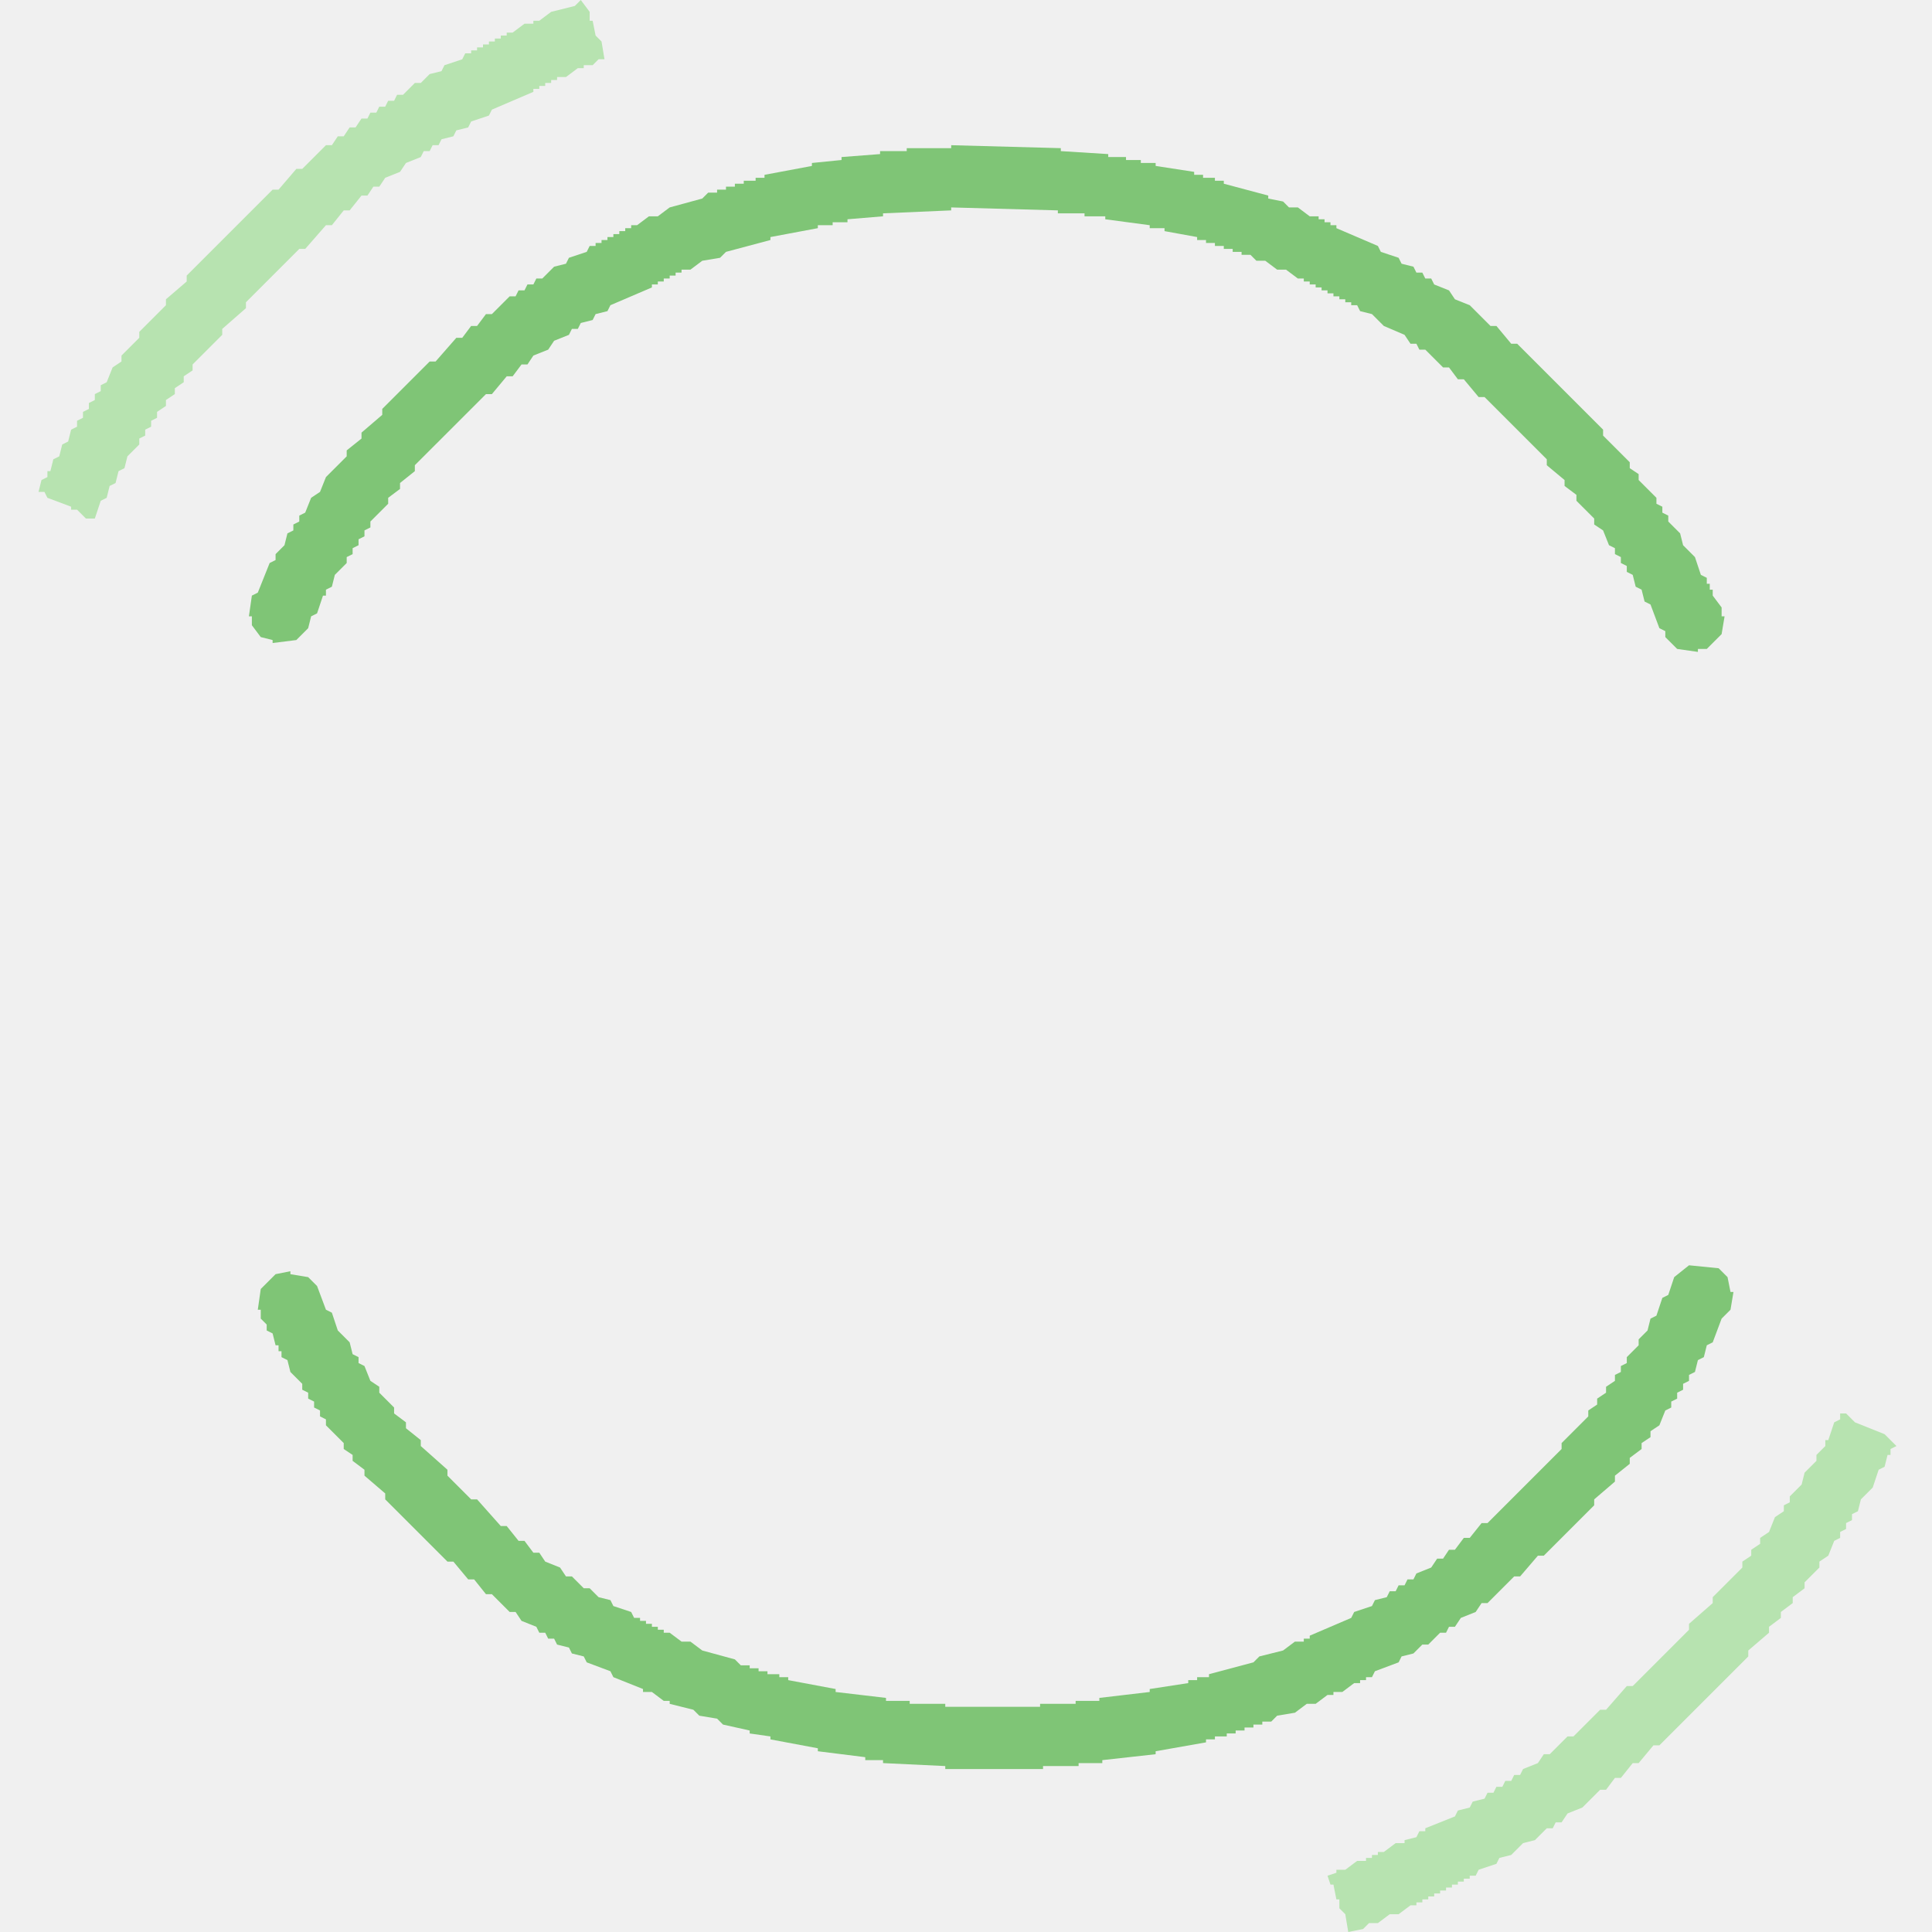
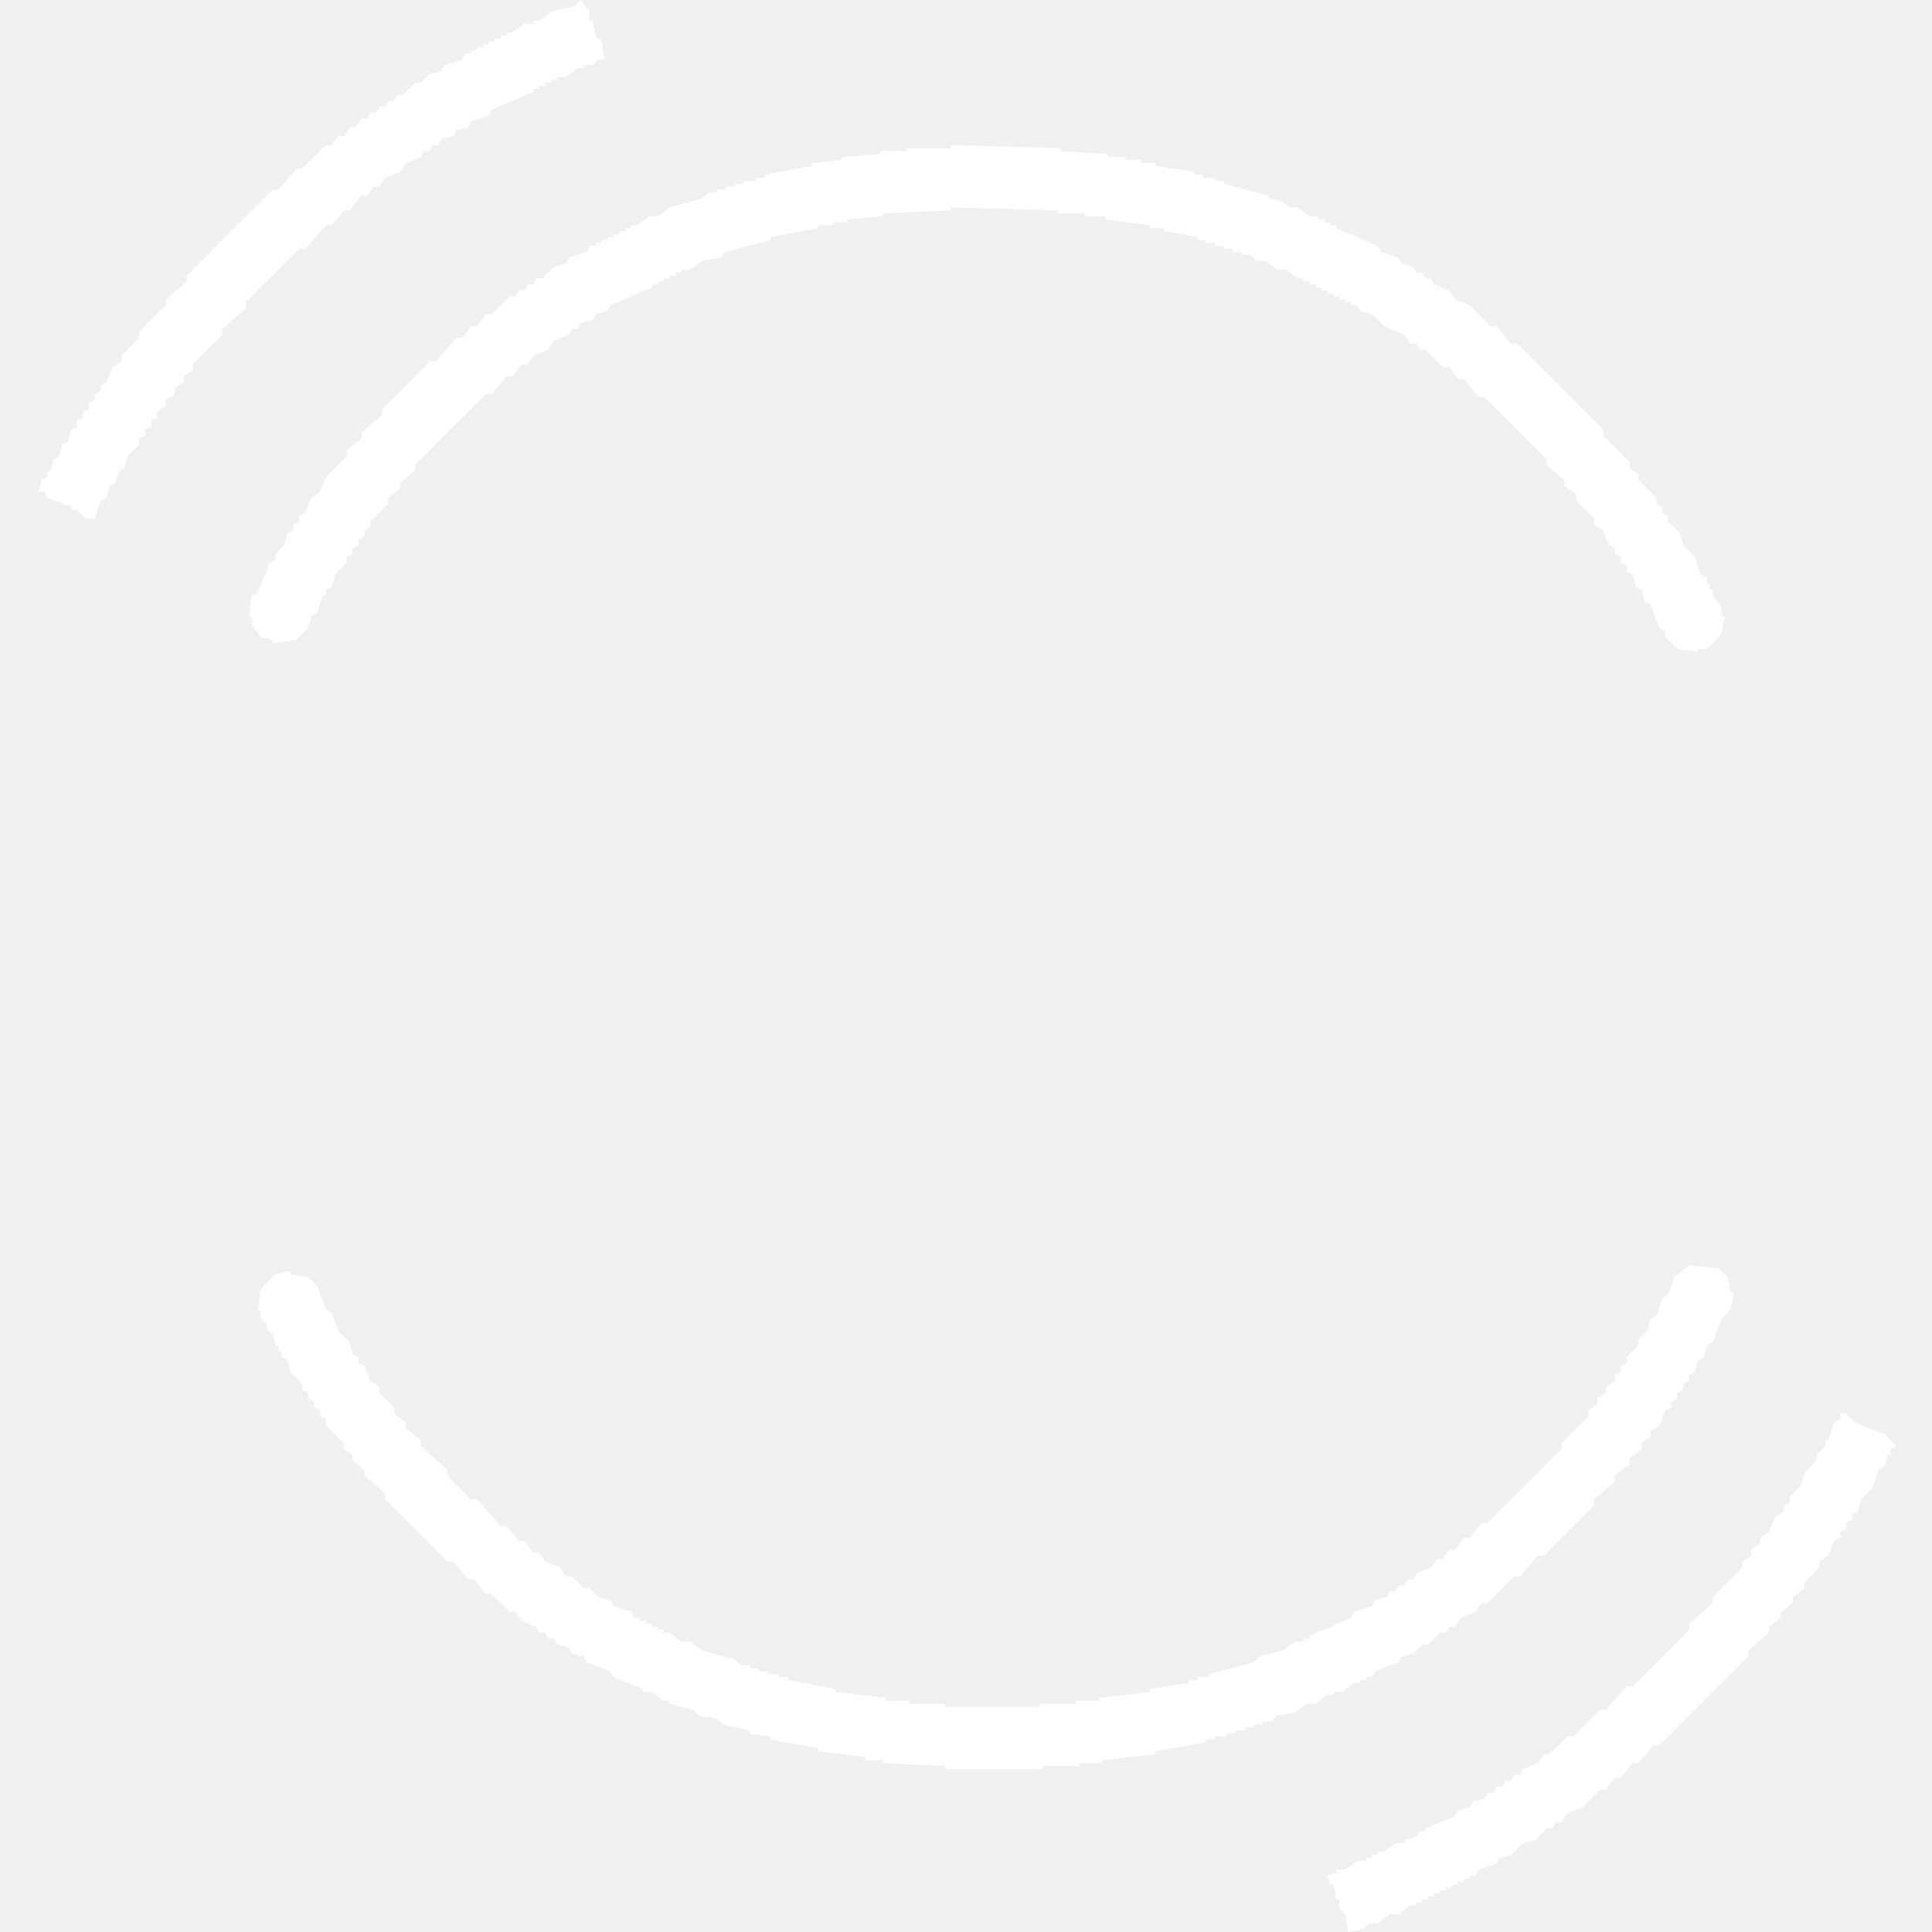
<svg xmlns="http://www.w3.org/2000/svg" viewBox="444 0 652 652" role="img" aria-label="Emblème de Lachapelle-sous-Chaux">
-   <path fill="#b7e3b0" d="M640,0 643,4 643,7 644,7 645,12 647,14 648,20 646,20 644,22 641,22 641,23 639,23 635,26 632,26 632,27 630,27 630,28 628,28 628,29 626,29 626,30 624,30 624,31 610,37 609,39 603,41 602,43 598,44 597,46 593,47 592,49 590,49 589,51 587,51 586,53 581,55 579,58 574,60 572,63 570,63 568,66 566,66 562,71 560,71 556,76 554,76 547,84 545,84 527,102 527,104 519,111 519,113 509,123 509,125 506,127 506,129 503,131 503,133 500,135 500,137 497,139 497,141 495,142 495,144 493,145 493,147 491,148 491,150 487,154 486,158 484,159 483,163 481,164 480,168 478,169 476,175 473,175 470,172 468,172 468,171 460,168 459,166 457,166 458,162 460,161 460,159 461,159 462,155 464,154 465,150 467,149 468,145 470,144 470,142 472,141 472,139 474,138 474,136 476,135 476,133 478,132 478,130 480,129 482,124 485,122 485,120 491,114 491,112 500,103 500,101 507,95 507,93 536,64 538,64 544,57 546,57 554,49 556,49 558,46 560,46 562,43 564,43 566,40 568,40 569,38 571,38 572,36 574,36 575,34 577,34 578,32 580,32 584,28 586,28 589,25 593,24 594,22 600,20 601,18 603,18 603,17 605,17 605,16 607,16 607,15 609,15 609,14 611,14 611,13 613,13 613,12 615,12 615,11 617,11 621,8 624,8 624,7 626,7 630,4 638,2 640,0ZM1065,477 1067,477 1070,480 1080,484 1084,488 1082,489 1082,491 1081,491 1080,495 1078,496 1076,502 1072,506 1071,510 1069,511 1069,513 1067,514 1067,516 1065,517 1065,519 1063,520 1061,525 1058,527 1058,529 1053,534 1053,536 1049,539 1049,541 1045,544 1045,546 1041,549 1041,551 1034,557 1034,559 1004,589 1002,589 997,595 995,595 991,600 989,600 986,604 984,604 978,610 973,612 971,615 969,615 968,617 966,617 962,621 958,622 954,626 950,627 949,629 943,631 942,633 940,633 940,634 938,634 938,635 936,635 936,636 934,636 934,637 932,637 932,638 930,638 930,639 928,639 928,640 926,640 926,641 924,641 924,642 922,642 922,643 920,643 916,646 913,646 909,649 906,649 904,651 899,652 898,646 896,644 896,641 895,641 894,636 893,636 892,633 895,632 895,631 898,631 902,628 905,628 905,627 907,627 907,626 909,626 909,625 911,625 915,622 918,622 918,621 922,620 923,618 925,618 925,617 935,613 936,611 940,610 941,608 945,607 946,605 948,605 949,603 951,603 952,601 954,601 955,599 957,599 958,597 963,595 965,592 967,592 973,586 975,586 984,577 986,577 993,569 995,569 1014,550 1014,548 1022,541 1022,539 1032,529 1032,527 1035,525 1035,523 1038,521 1038,519 1041,517 1043,512 1046,510 1046,508 1048,507 1048,505 1052,501 1053,497 1057,493 1057,491 1060,488 1060,486 1061,486 1063,480 1065,479 1065,477Z" />
-   <path fill="#7fc576" d="M765,49 802,50 802,51 818,52 818,53 824,53 824,54 829,54 829,55 834,55 834,56 847,58 847,59 850,59 850,60 854,60 854,61 857,61 857,62 872,66 872,67 877,68 879,70 882,70 886,73 889,73 889,74 891,74 891,75 893,75 893,76 895,76 895,77 909,83 910,85 916,87 917,89 921,90 922,92 924,92 925,94 927,94 928,96 933,98 935,101 940,103 947,110 949,110 954,116 956,116 985,145 985,147 994,156 994,158 997,160 997,162 1003,168 1003,170 1005,171 1005,173 1007,174 1007,176 1011,180 1012,184 1016,188 1018,194 1020,195 1020,197 1021,197 1021,199 1022,199 1022,201 1025,205 1025,208 1026,208 1025,214 1020,219 1017,219 1017,220 1010,219 1006,215 1006,213 1004,212 1001,204 999,203 998,199 996,198 995,194 993,193 993,191 991,190 991,188 989,187 989,185 987,184 985,179 982,177 982,175 976,169 976,167 972,164 972,162 966,157 966,155 945,134 943,134 938,128 936,128 933,124 931,124 925,118 923,118 922,116 920,116 918,113 911,110 907,106 903,105 902,103 900,103 900,102 898,102 898,101 896,101 896,100 894,100 894,99 892,99 892,98 890,98 890,97 888,97 888,96 886,96 886,95 884,95 884,94 882,94 878,91 875,91 871,88 868,88 866,86 863,86 863,85 860,85 860,84 857,84 857,83 854,83 854,82 851,82 851,81 848,81 848,80 837,78 837,77 832,77 832,76 817,74 817,73 810,73 810,72 801,72 801,71 765,70 765,71 742,72 742,73 730,74 730,75 725,75 725,76 720,76 720,77 704,80 704,81 689,85 687,87 681,88 677,91 674,91 674,92 672,92 672,93 670,93 670,94 668,94 668,95 666,95 666,96 664,96 664,97 650,103 649,105 645,106 644,108 640,109 639,111 637,111 636,113 631,115 629,118 624,120 622,123 620,123 617,127 615,127 610,133 608,133 584,157 584,159 579,163 579,165 575,168 575,170 569,176 569,178 567,179 567,181 565,182 565,184 563,185 563,187 561,188 561,190 557,194 556,198 554,199 554,201 553,201 551,207 549,208 548,212 544,216 536,217 536,216 532,215 529,211 529,208 528,208 529,201 531,200 535,190 537,189 537,187 540,184 541,180 543,179 543,177 545,176 545,174 547,173 549,168 552,166 554,161 561,154 561,152 566,148 566,146 573,140 573,138 589,122 591,122 598,114 600,114 603,110 605,110 608,106 610,106 616,100 618,100 619,98 621,98 622,96 624,96 625,94 627,94 631,90 635,89 636,87 642,85 643,83 645,83 645,82 647,82 647,81 649,81 649,80 651,80 651,79 653,79 653,78 655,78 655,77 657,77 657,76 659,76 663,73 666,73 670,70 681,67 683,65 686,65 686,64 689,64 689,63 692,63 692,62 695,62 695,61 699,61 699,60 702,60 702,59 718,56 718,55 728,54 728,53 741,52 741,51 750,51 750,50 765,50 765,49ZM1014,427 1024,428 1027,431 1028,436 1029,436 1028,442 1025,445 1022,453 1020,454 1019,458 1017,459 1016,463 1014,464 1014,466 1012,467 1012,469 1010,470 1010,472 1008,473 1008,475 1006,476 1004,481 1001,483 1001,485 998,487 998,489 994,492 994,494 989,498 989,500 982,506 982,508 965,525 963,525 957,532 955,532 946,541 944,541 942,544 937,546 935,549 933,549 932,551 930,551 926,555 924,555 921,558 917,559 916,561 908,564 907,566 905,566 905,567 903,567 903,568 901,568 897,571 894,571 894,572 892,572 888,575 885,575 881,578 875,579 873,581 870,581 870,582 867,582 867,583 864,583 864,584 861,584 861,585 858,585 858,586 854,586 854,587 851,587 851,588 834,591 834,592 816,594 816,595 808,595 808,596 796,596 796,597 763,597 763,596 742,595 742,594 736,594 736,593 720,591 720,590 704,587 704,586 697,585 697,584 688,582 686,580 680,579 678,577 670,575 670,574 668,574 664,571 661,571 661,570 651,566 650,564 642,561 641,559 637,558 636,556 632,555 631,553 629,553 628,551 626,551 625,549 620,547 618,544 616,544 610,538 608,538 604,533 602,533 597,527 595,527 574,506 574,504 567,498 567,496 563,493 563,491 560,489 560,487 554,481 554,479 552,478 552,476 550,475 550,473 548,472 548,470 546,469 546,467 542,463 541,459 539,458 539,456 538,456 538,454 537,454 536,450 534,449 534,447 532,445 532,442 531,442 532,435 537,430 542,429 542,430 548,431 551,434 554,442 556,443 558,449 562,453 563,457 565,458 565,460 567,461 569,466 572,468 572,470 577,475 577,477 581,480 581,482 586,486 586,488 595,496 595,498 603,506 605,506 613,515 615,515 619,520 621,520 624,524 626,524 628,527 633,529 635,532 637,532 641,536 643,536 646,539 650,540 651,542 657,544 658,546 660,546 660,547 662,547 662,548 664,548 664,549 666,549 666,550 668,550 668,551 670,551 674,554 677,554 681,557 692,560 694,562 697,562 697,563 700,563 700,564 703,564 703,565 707,565 707,566 710,566 710,567 726,570 726,571 743,573 743,574 751,574 751,575 763,575 763,576 795,576 795,575 807,575 807,574 815,574 815,573 832,571 832,570 845,568 845,567 848,567 848,566 852,566 852,565 867,561 869,559 877,557 881,554 884,554 884,553 886,553 886,552 900,546 901,544 907,542 908,540 912,539 913,537 915,537 916,535 918,535 919,533 921,533 922,531 927,529 929,526 931,526 933,523 935,523 938,519 940,519 944,514 946,514 971,489 971,487 980,478 980,476 983,474 983,472 986,470 986,468 989,466 989,464 991,463 991,461 993,460 993,458 997,454 997,452 1000,449 1001,445 1003,444 1005,438 1007,437 1009,431 1014,427Z" />
+   <path fill="#ffffff" d="M640,0 643,4 643,7 644,7 645,12 647,14 648,20 646,20 644,22 641,22 641,23 639,23 635,26 632,26 632,27 630,27 630,28 628,28 628,29 626,29 626,30 624,30 624,31 610,37 609,39 603,41 602,43 598,44 597,46 593,47 592,49 590,49 589,51 587,51 586,53 581,55 579,58 574,60 572,63 570,63 568,66 566,66 562,71 560,71 556,76 554,76 547,84 545,84 527,102 527,104 519,111 519,113 509,123 509,125 506,127 506,129 503,131 503,133 500,135 500,137 497,139 497,141 495,142 495,144 493,145 493,147 491,148 491,150 487,154 486,158 484,159 483,163 481,164 480,168 478,169 476,175 473,175 470,172 468,172 468,171 460,168 459,166 457,166 458,162 460,161 460,159 461,159 462,155 464,154 465,150 467,149 468,145 470,144 470,142 472,141 472,139 474,138 474,136 476,135 476,133 478,132 478,130 480,129 482,124 485,122 485,120 491,114 491,112 500,103 500,101 507,95 507,93 536,64 538,64 544,57 546,57 554,49 556,49 558,46 560,46 562,43 564,43 566,40 568,40 569,38 571,38 572,36 574,36 575,34 577,34 578,32 580,32 584,28 586,28 589,25 593,24 594,22 600,20 601,18 603,18 603,17 605,17 605,16 607,16 607,15 609,15 609,14 611,14 611,13 613,13 613,12 615,12 615,11 617,11 621,8 624,8 624,7 626,7 630,4 638,2 640,0ZM1065,477 1067,477 1070,480 1080,484 1084,488 1082,489 1082,491 1081,491 1080,495 1078,496 1076,502 1072,506 1071,510 1069,511 1069,513 1067,514 1067,516 1065,517 1065,519 1063,520 1061,525 1058,527 1058,529 1053,534 1053,536 1049,539 1049,541 1045,544 1045,546 1041,549 1041,551 1034,557 1034,559 1004,589 1002,589 997,595 995,595 991,600 989,600 986,604 984,604 978,610 973,612 971,615 969,615 968,617 966,617 962,621 958,622 954,626 950,627 949,629 943,631 942,633 940,633 940,634 938,634 938,635 936,635 936,636 934,636 934,637 932,637 932,638 930,638 930,639 928,639 928,640 926,640 926,641 924,641 924,642 922,642 922,643 920,643 916,646 913,646 909,649 906,649 904,651 899,652 898,646 896,644 896,641 895,641 894,636 893,636 892,633 895,632 895,631 898,631 902,628 905,628 905,627 907,627 907,626 909,626 909,625 911,625 915,622 918,622 918,621 922,620 923,618 925,618 925,617 935,613 936,611 940,610 941,608 945,607 946,605 948,605 949,603 951,603 952,601 954,601 955,599 957,599 958,597 963,595 965,592 967,592 973,586 975,586 984,577 986,577 993,569 995,569 1014,550 1014,548 1022,541 1022,539 1032,529 1032,527 1035,525 1035,523 1038,521 1038,519 1041,517 1043,512 1046,510 1046,508 1048,507 1048,505 1052,501 1053,497 1057,493 1057,491 1060,488 1060,486 1061,486 1063,480 1065,479 1065,477Z" />
+   <path fill="#ffffff" d="M765,49 802,50 802,51 818,52 818,53 824,53 824,54 829,54 829,55 834,55 834,56 847,58 847,59 850,59 850,60 854,60 854,61 857,61 857,62 872,66 872,67 877,68 879,70 882,70 886,73 889,73 889,74 891,74 891,75 893,75 893,76 895,76 895,77 909,83 910,85 916,87 917,89 921,90 922,92 924,92 925,94 927,94 928,96 933,98 935,101 940,103 947,110 949,110 954,116 956,116 985,145 985,147 994,156 994,158 997,160 997,162 1003,168 1003,170 1005,171 1005,173 1007,174 1007,176 1011,180 1012,184 1016,188 1018,194 1020,195 1020,197 1021,197 1021,199 1022,199 1022,201 1025,205 1025,208 1026,208 1025,214 1020,219 1017,219 1017,220 1010,219 1006,215 1006,213 1004,212 1001,204 999,203 998,199 996,198 995,194 993,193 993,191 991,190 991,188 989,187 989,185 987,184 985,179 982,177 982,175 976,169 976,167 972,164 972,162 966,157 966,155 945,134 943,134 938,128 936,128 933,124 931,124 925,118 923,118 922,116 920,116 918,113 911,110 907,106 903,105 902,103 900,103 900,102 898,102 898,101 896,101 896,100 894,100 894,99 892,99 892,98 890,98 890,97 888,97 888,96 886,96 886,95 884,95 884,94 882,94 878,91 875,91 871,88 868,88 866,86 863,86 863,85 860,85 860,84 857,84 857,83 854,83 854,82 851,82 851,81 848,81 848,80 837,78 837,77 832,77 832,76 817,74 817,73 810,73 810,72 801,72 801,71 765,70 765,71 742,72 742,73 730,74 730,75 725,75 725,76 720,76 720,77 704,80 704,81 689,85 687,87 681,88 677,91 674,91 674,92 672,92 672,93 670,93 670,94 668,94 668,95 666,95 666,96 664,96 664,97 650,103 649,105 645,106 644,108 640,109 639,111 637,111 636,113 631,115 629,118 624,120 622,123 620,123 617,127 615,127 610,133 608,133 584,157 584,159 579,163 579,165 575,168 575,170 569,176 569,178 567,179 567,181 565,182 565,184 563,185 563,187 561,188 561,190 557,194 556,198 554,199 554,201 553,201 551,207 549,208 548,212 544,216 536,217 536,216 532,215 529,211 529,208 528,208 529,201 531,200 535,190 537,189 537,187 540,184 541,180 543,179 543,177 545,176 545,174 547,173 549,168 552,166 554,161 561,154 561,152 566,148 566,146 573,140 573,138 589,122 591,122 598,114 600,114 603,110 605,110 608,106 610,106 616,100 618,100 619,98 621,98 622,96 624,96 625,94 627,94 631,90 635,89 636,87 642,85 643,83 645,83 645,82 647,82 647,81 649,81 649,80 651,80 651,79 653,79 653,78 655,78 655,77 657,77 657,76 659,76 663,73 666,73 670,70 681,67 683,65 686,65 686,64 689,64 689,63 692,63 692,62 695,62 695,61 699,61 699,60 702,60 702,59 718,56 718,55 728,54 728,53 741,52 741,51 750,51 750,50 765,50 765,49ZM1014,427 1024,428 1027,431 1028,436 1029,436 1028,442 1025,445 1022,453 1020,454 1019,458 1017,459 1016,463 1014,464 1014,466 1012,467 1012,469 1010,470 1010,472 1008,473 1008,475 1006,476 1004,481 1001,483 1001,485 998,487 998,489 994,492 994,494 989,498 989,500 982,506 982,508 965,525 963,525 957,532 955,532 946,541 944,541 942,544 937,546 935,549 933,549 932,551 930,551 926,555 924,555 921,558 917,559 916,561 908,564 907,566 905,566 905,567 903,567 903,568 901,568 897,571 894,571 894,572 892,572 888,575 885,575 881,578 875,579 873,581 870,581 870,582 867,582 867,583 864,583 864,584 861,584 861,585 858,585 858,586 854,586 854,587 851,587 851,588 834,591 834,592 816,594 816,595 808,595 808,596 796,596 796,597 763,597 763,596 742,595 742,594 736,594 736,593 720,591 720,590 704,587 704,586 697,585 697,584 688,582 686,580 680,579 678,577 670,575 670,574 668,574 664,571 661,571 661,570 651,566 650,564 642,561 641,559 637,558 636,556 632,555 631,553 629,553 628,551 626,551 625,549 620,547 618,544 616,544 610,538 608,538 604,533 602,533 597,527 595,527 574,506 574,504 567,498 567,496 563,493 563,491 560,489 560,487 554,481 554,479 552,478 552,476 550,475 550,473 548,472 548,470 546,469 546,467 542,463 541,459 539,458 539,456 538,456 538,454 537,454 536,450 534,449 534,447 532,445 532,442 531,442 532,435 537,430 542,429 542,430 548,431 551,434 554,442 556,443 558,449 562,453 563,457 565,458 565,460 567,461 569,466 572,468 572,470 577,475 577,477 581,480 581,482 586,486 586,488 595,496 595,498 603,506 605,506 613,515 615,515 619,520 621,520 624,524 626,524 628,527 633,529 635,532 637,532 641,536 643,536 646,539 650,540 651,542 657,544 658,546 660,546 660,547 662,547 662,548 664,548 664,549 666,549 666,550 668,550 668,551 670,551 674,554 677,554 681,557 692,560 694,562 697,562 697,563 700,563 700,564 703,564 703,565 707,565 707,566 710,566 710,567 726,570 726,571 743,573 743,574 751,574 751,575 763,575 763,576 795,576 795,575 807,575 807,574 815,574 815,573 832,571 832,570 845,568 845,567 848,567 848,566 852,566 852,565 867,561 869,559 877,557 881,554 884,554 884,553 886,553 886,552 900,546 901,544 907,542 908,540 912,539 913,537 915,537 916,535 918,535 919,533 921,533 922,531 927,529 929,526 931,526 933,523 935,523 938,519 940,519 944,514 946,514 971,489 971,487 980,478 980,476 983,474 983,472 986,470 986,468 989,466 989,464 991,463 991,461 993,460 993,458 997,454 997,452 1000,449 1001,445 1003,444 1005,438 1007,437 1009,431 1014,427Z" />
</svg>
